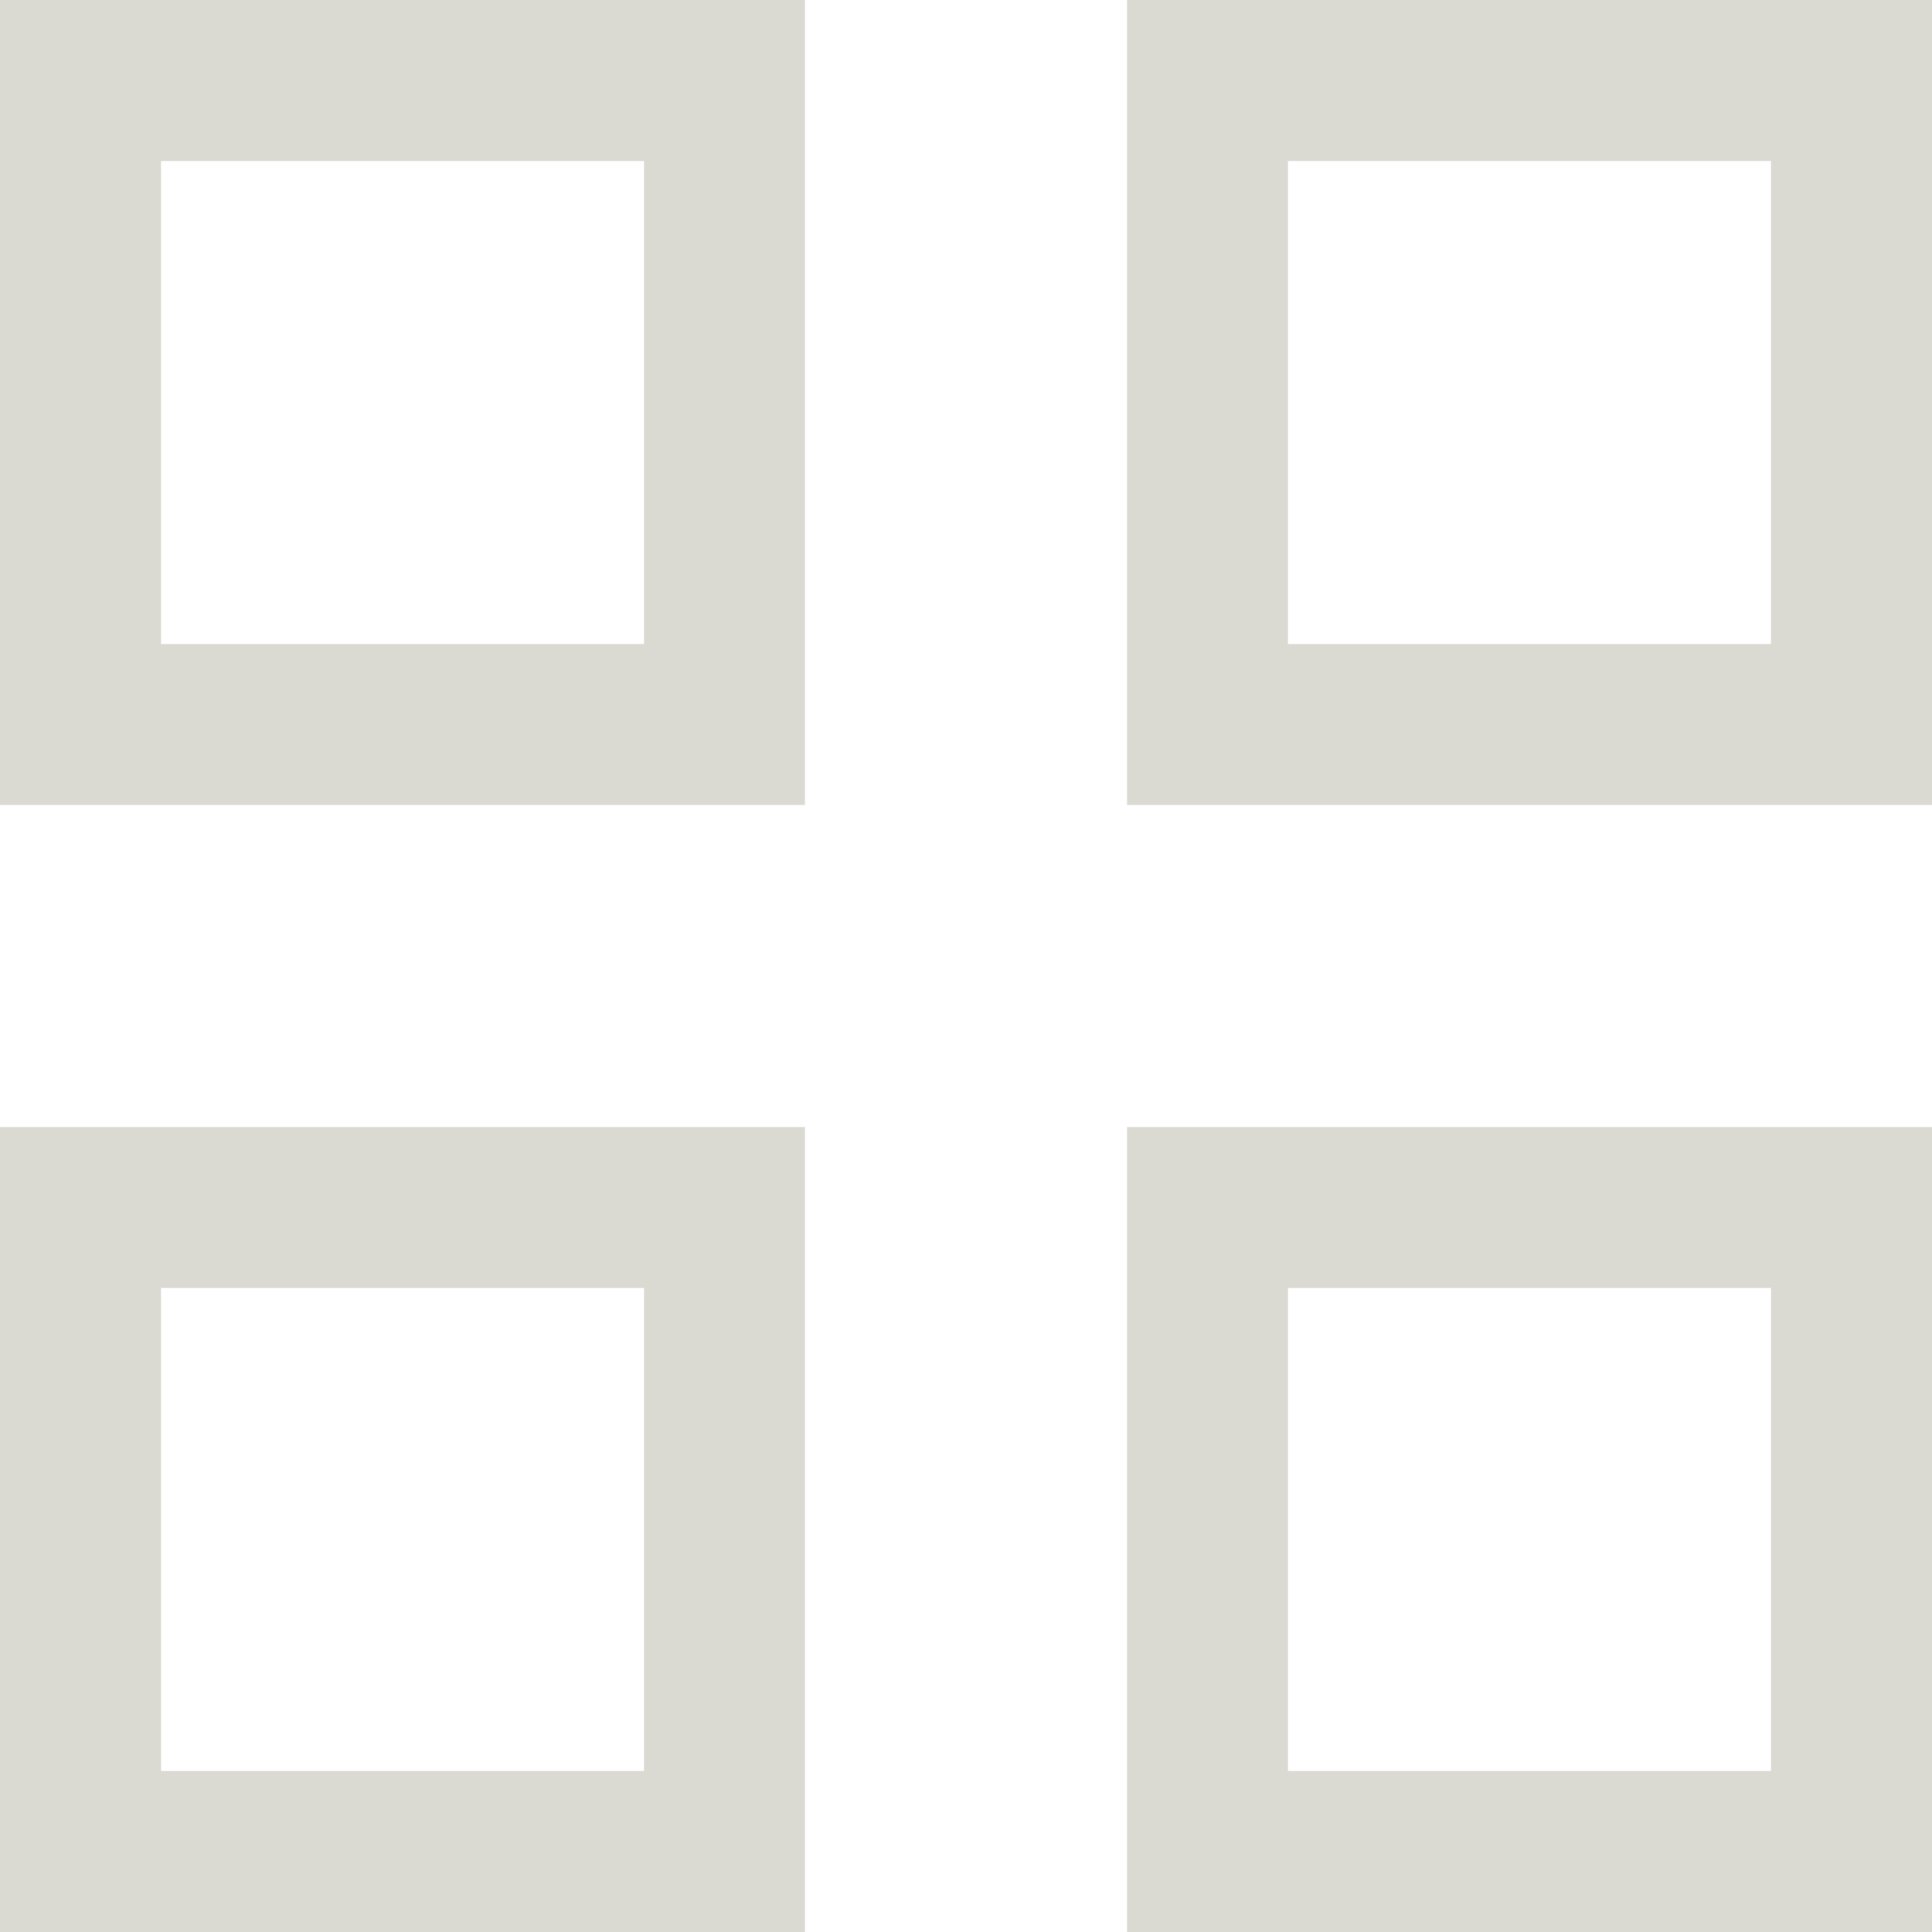
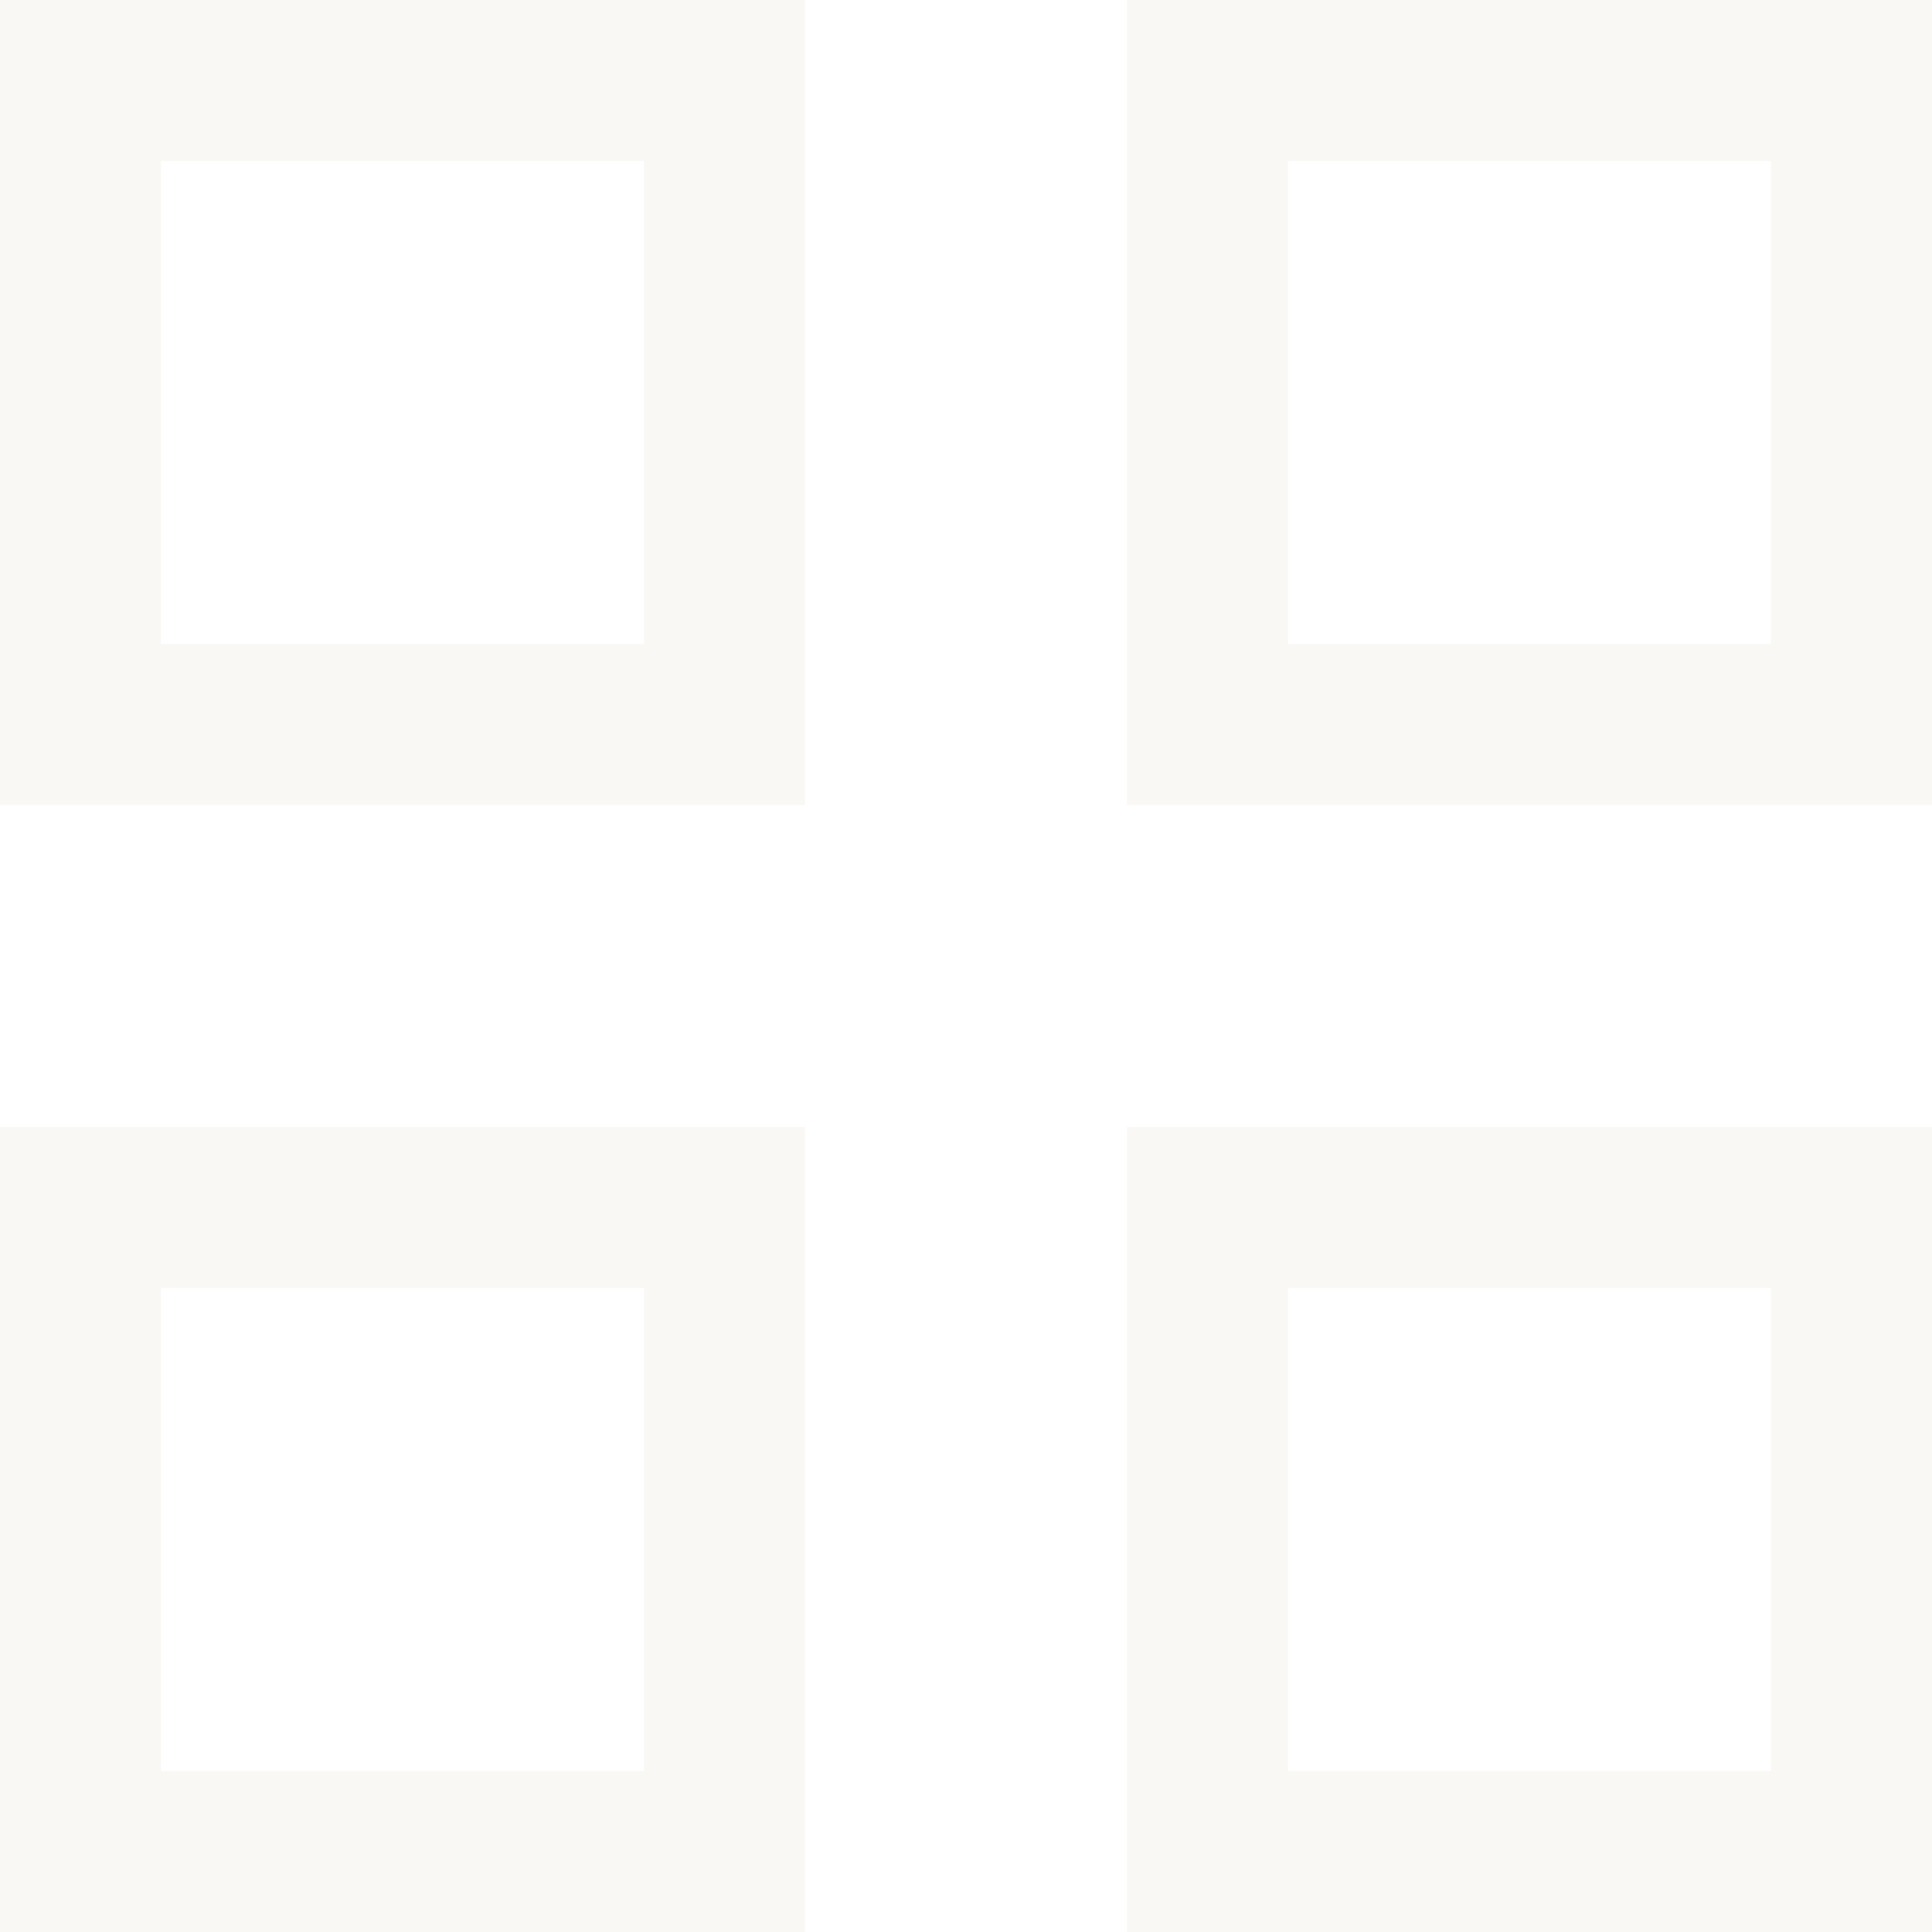
<svg xmlns="http://www.w3.org/2000/svg" width="3em" height="3em" viewBox="0 0 24 24">
-   <path fill="none" stroke="rgb(219, 218, 210)" stroke-width="2" d="M9 15v8H1v-8zm14 0v8h-8v-8zM9 1v8H1V1zm14 0v8h-8V1z" />
+   <path fill="none" stroke="rgb(249, 248, 244)" stroke-width="2" d="M9 15v8H1v-8zm14 0v8h-8v-8zM9 1v8H1V1zm14 0v8h-8V1z" />
</svg>
